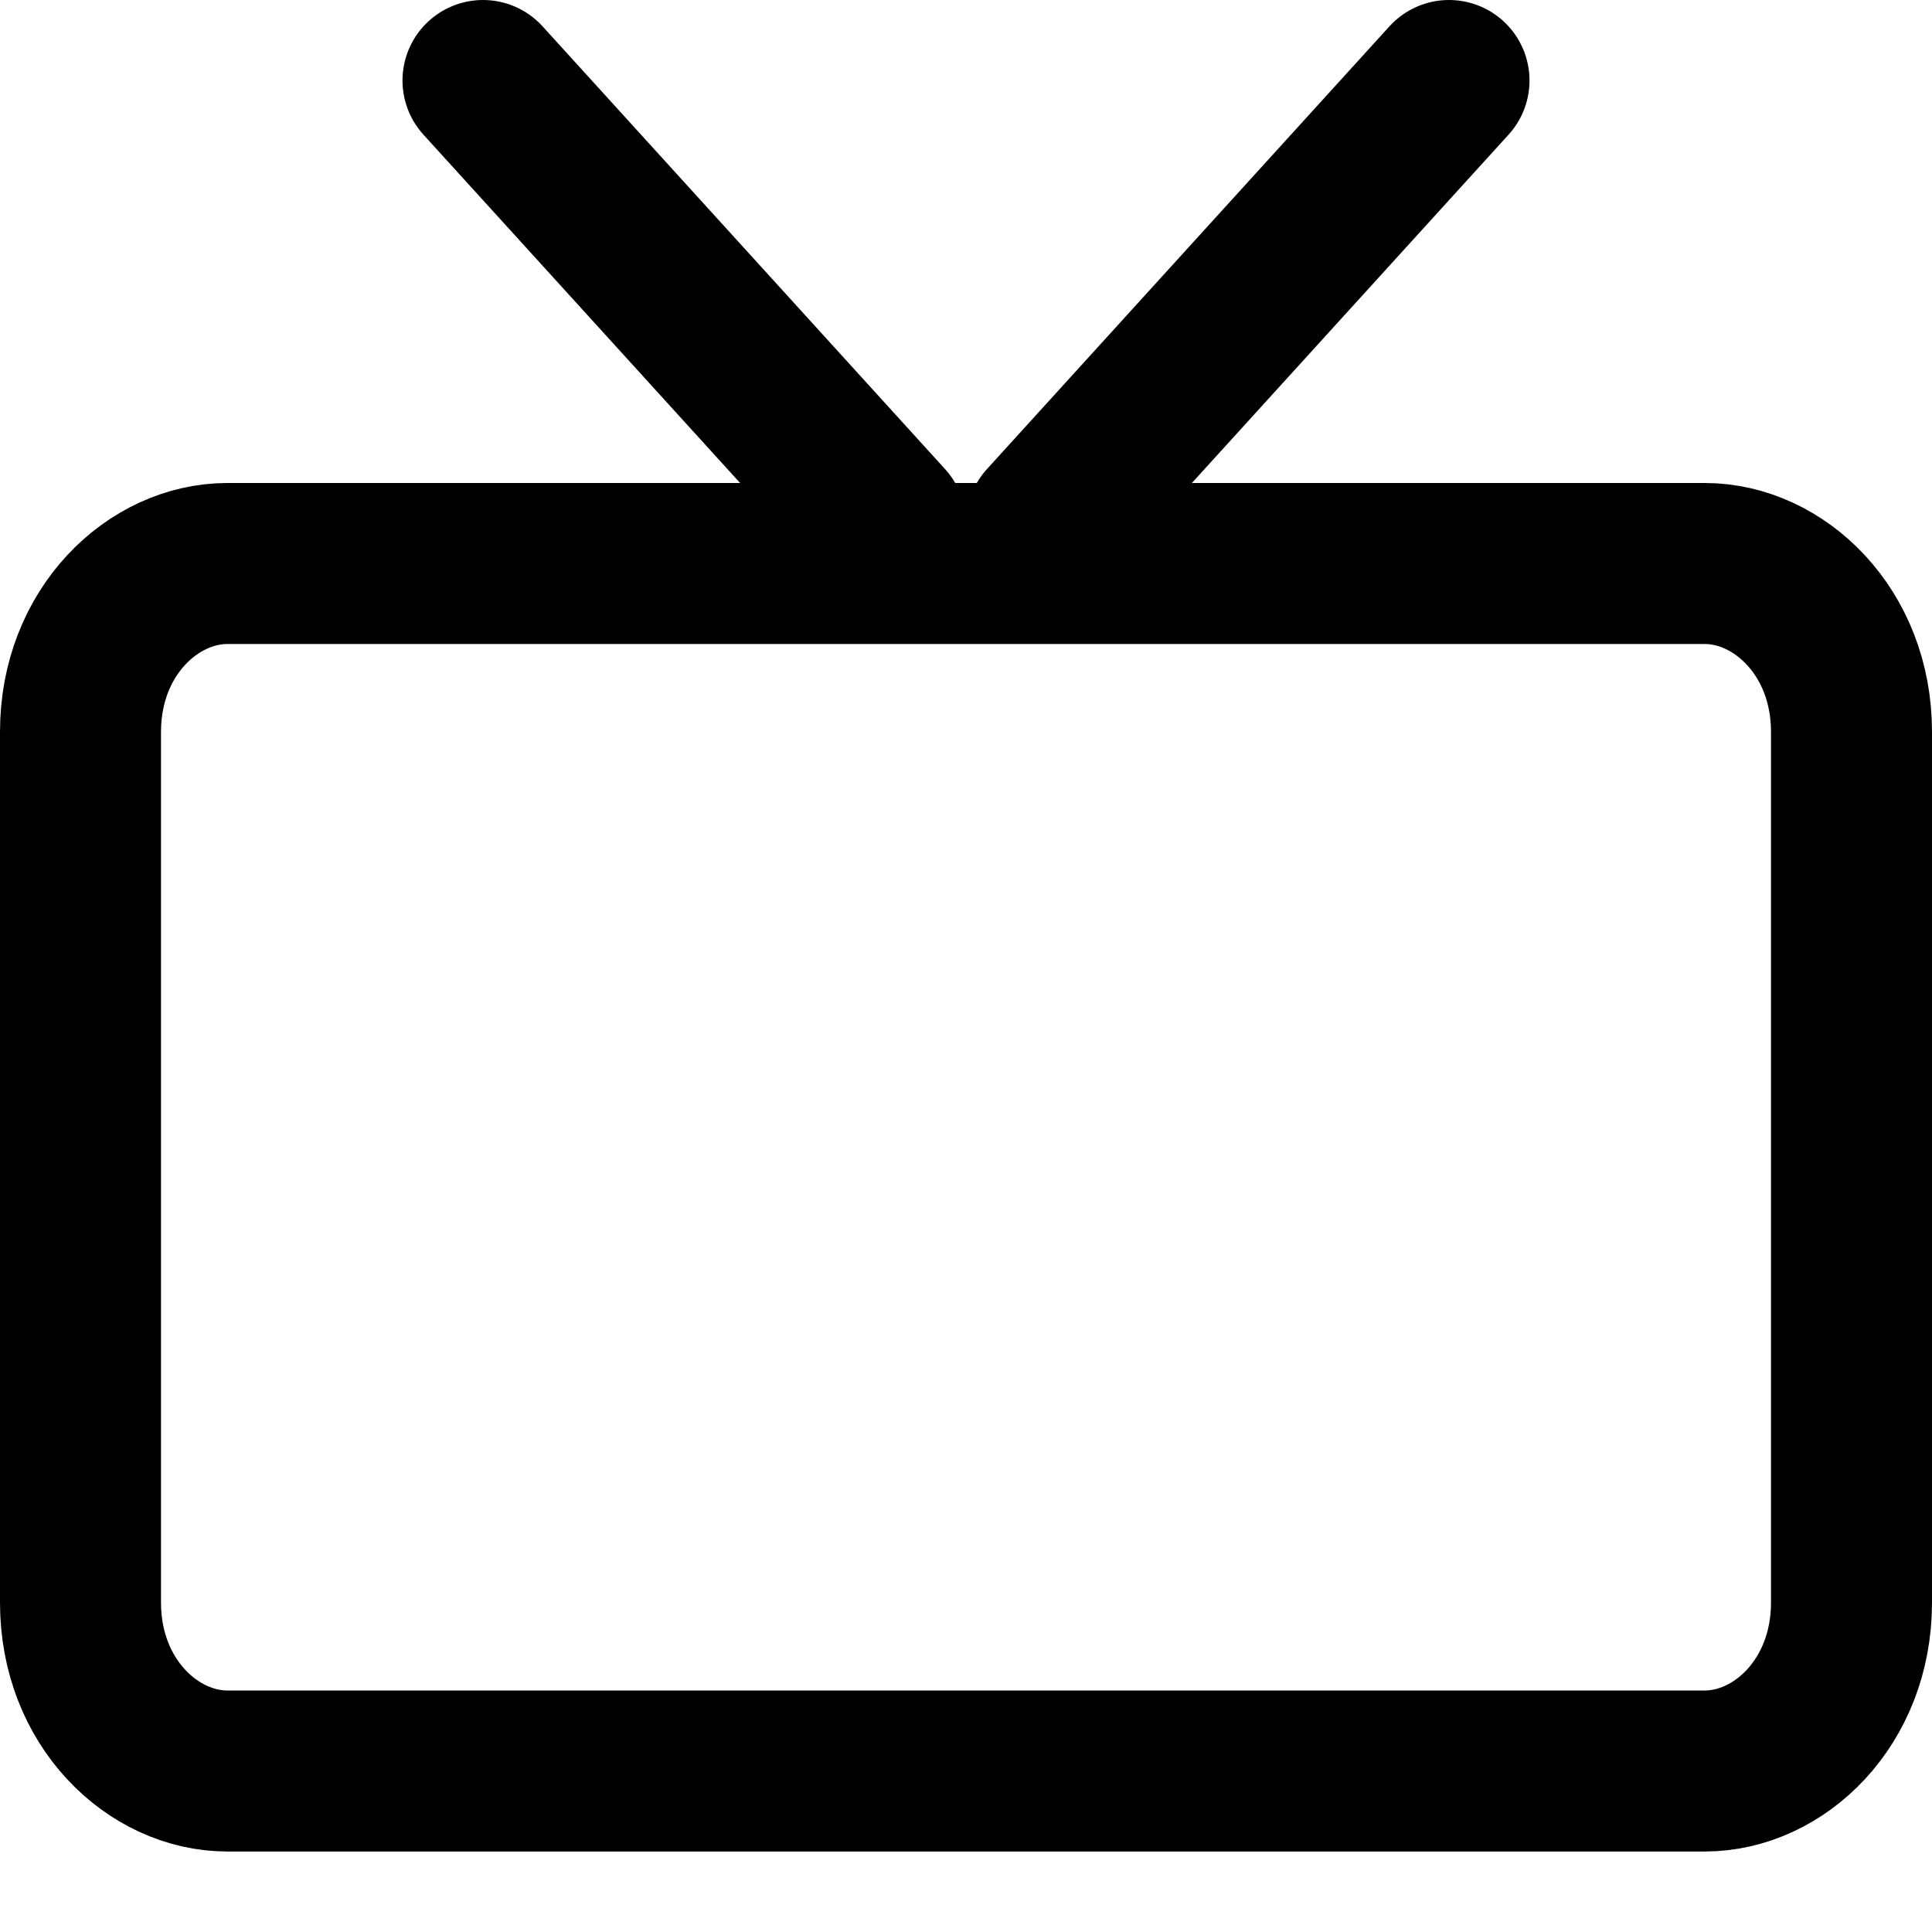
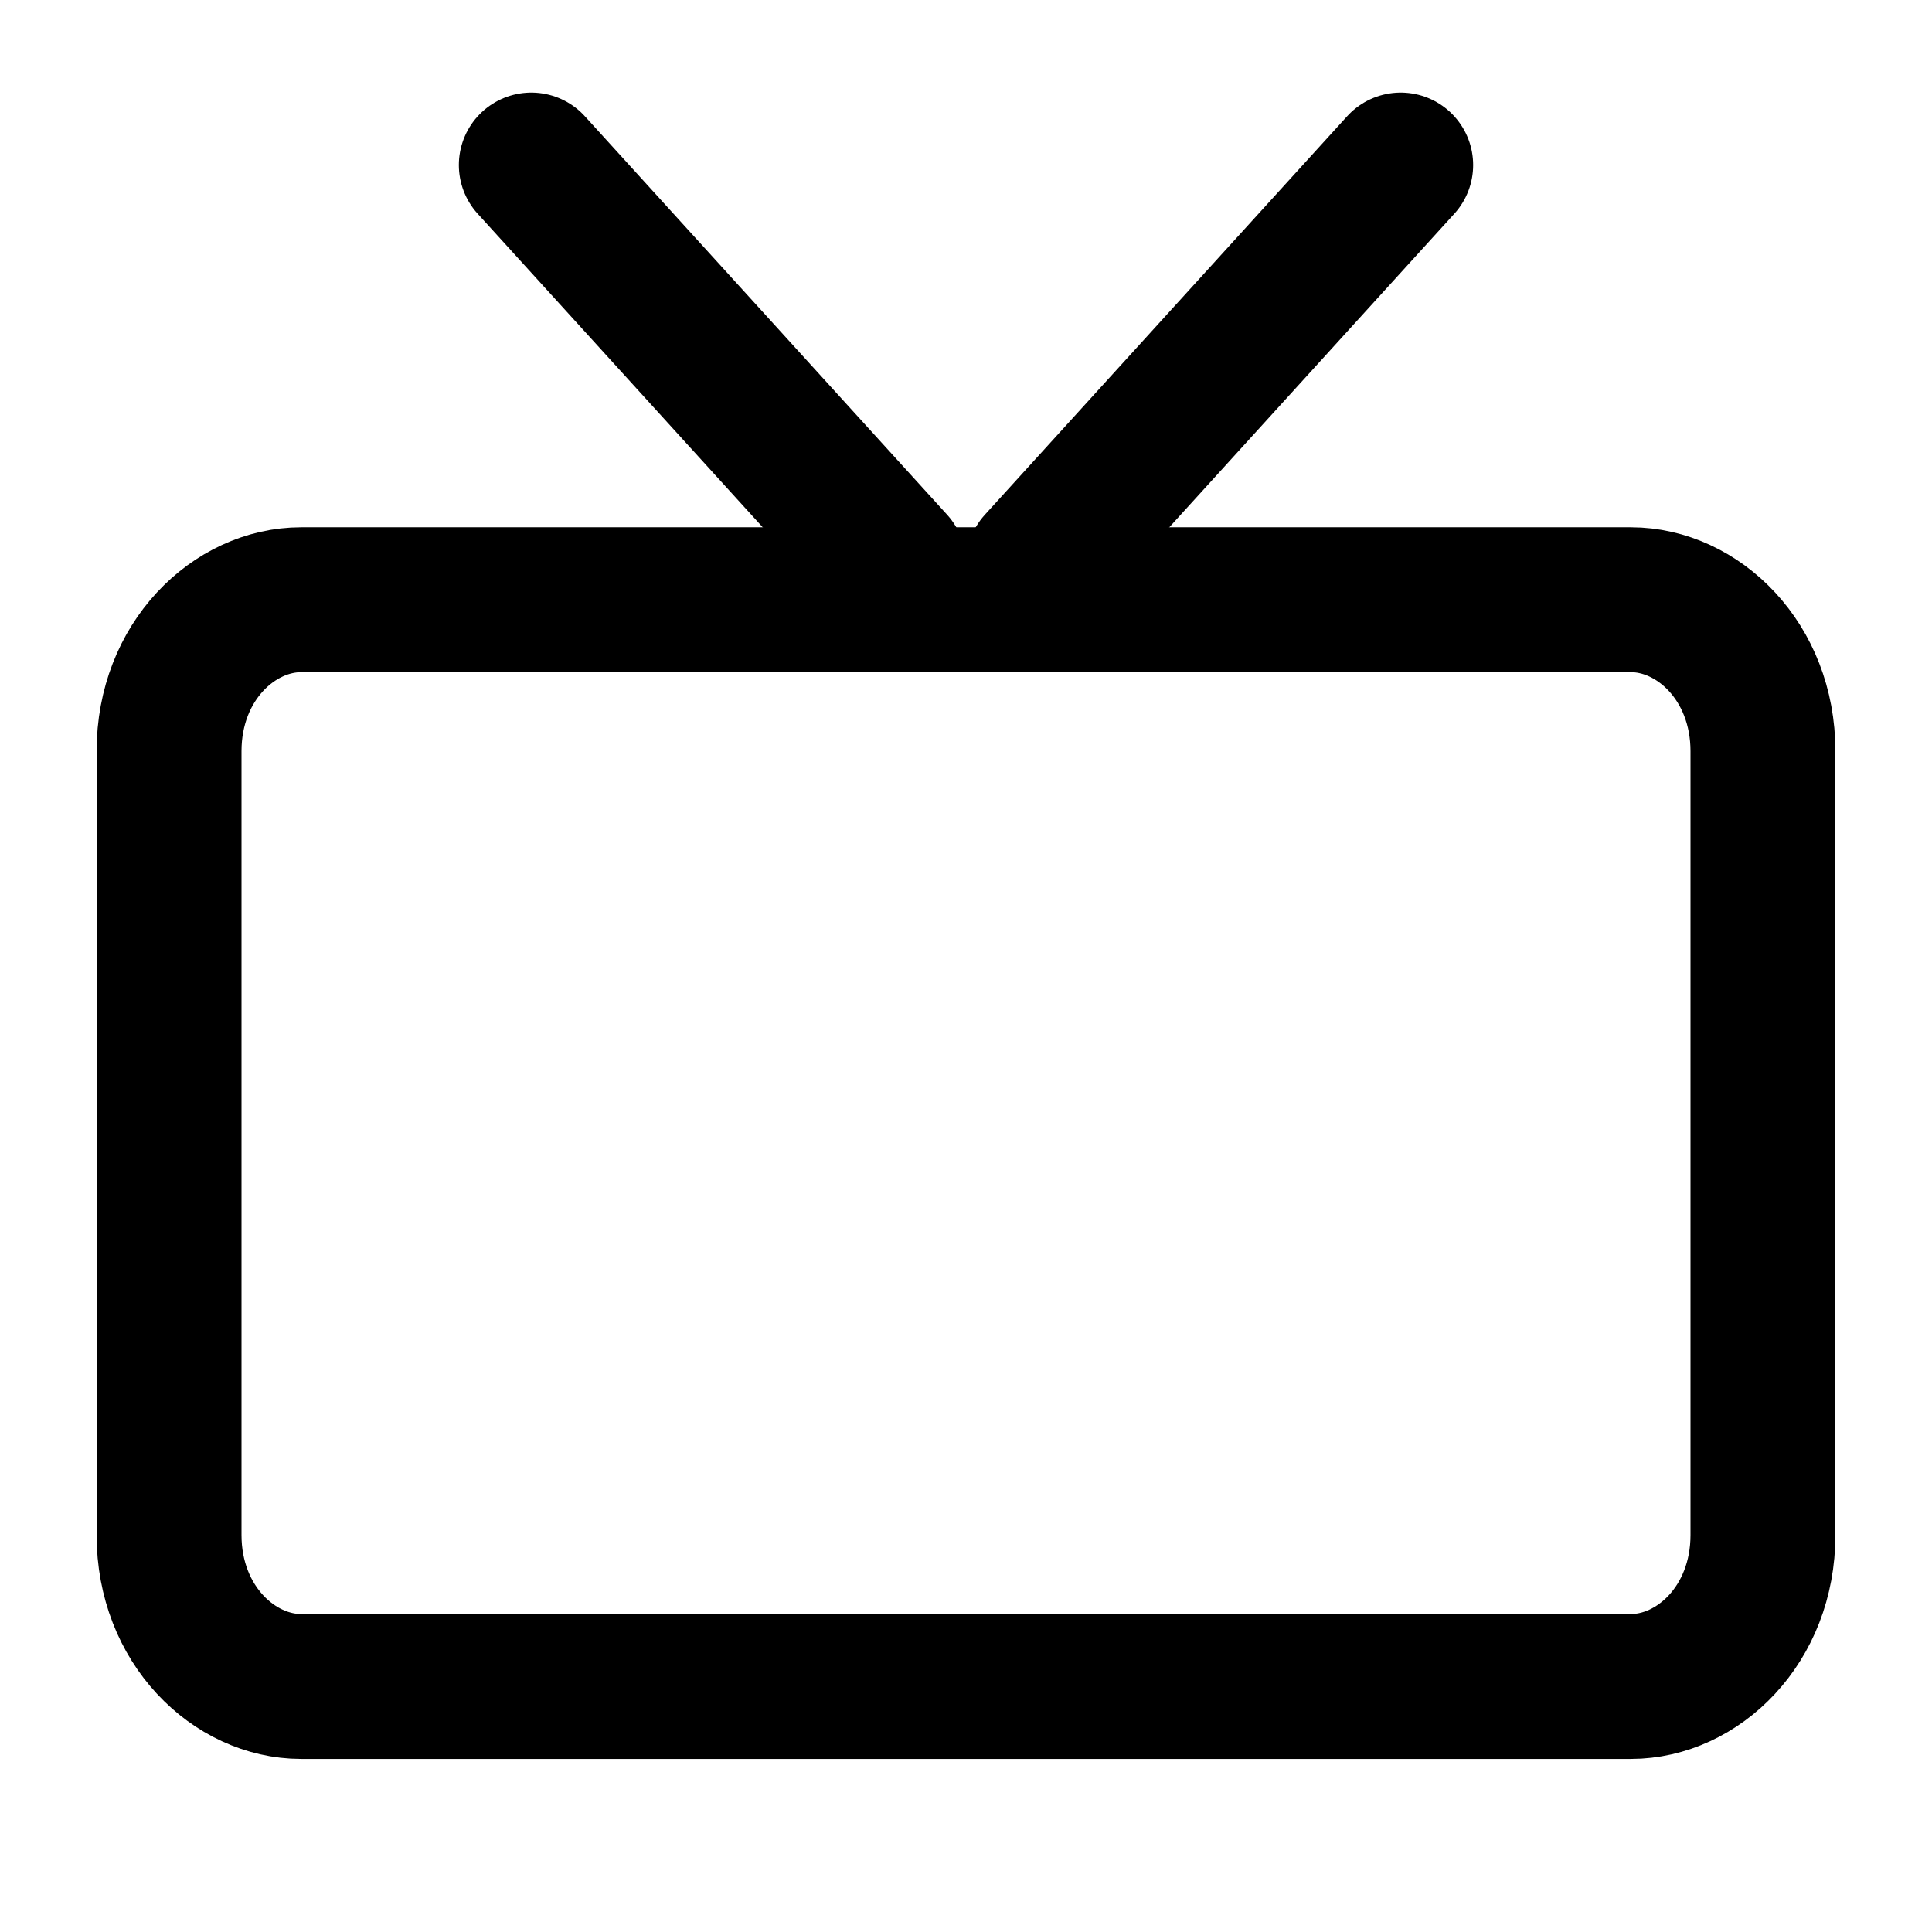
- <svg xmlns="http://www.w3.org/2000/svg" width="24" height="24" viewBox="0 0 24 24" fill="none">
-   <path d="M2.824 7H21.177C22.1 7 23 7.849 23 9.091V19.909C23 21.151 22.1 22 21.177 22H2.824C1.9 22 1 21.151 1 19.909V9.091C1 7.849 1.9 7 2.824 7Z" stroke="currentColor" stroke-width="2" />
-   <path d="M6 1L11 6.5" stroke="currentColor" stroke-width="2" stroke-linecap="round" stroke-linejoin="round" />
-   <path d="M18 1L13 6.5" stroke="currentColor" stroke-width="2" stroke-linecap="round" stroke-linejoin="round" />
+ <svg xmlns="http://www.w3.org/2000/svg" width="24" height="24" viewBox="0 0 24 24" fill="none" version="1.1" id="svg3">
+   <defs id="defs3" />
+   <path d="M 3.741,7.45 H 20.259 C 21.09,7.45 21.9,8.214 21.9,9.332 V 19.068 C 21.9,20.186 21.09,20.95 20.259,20.95 H 3.741 C 2.91,20.95 2.1,20.186 2.1,19.068 V 9.332 C 2.1,8.214 2.91,7.45 3.741,7.45 Z" stroke="currentColor" stroke-width="1.8" id="path1" />
+   <path d="M 6.6,2.05 11.1,7" stroke="currentColor" stroke-width="1.8" stroke-linecap="round" stroke-linejoin="round" id="path2" />
+   <path d="M 17.4,2.05 12.9,7" stroke="currentColor" stroke-width="1.8" stroke-linecap="round" stroke-linejoin="round" id="path3" />
</svg>
